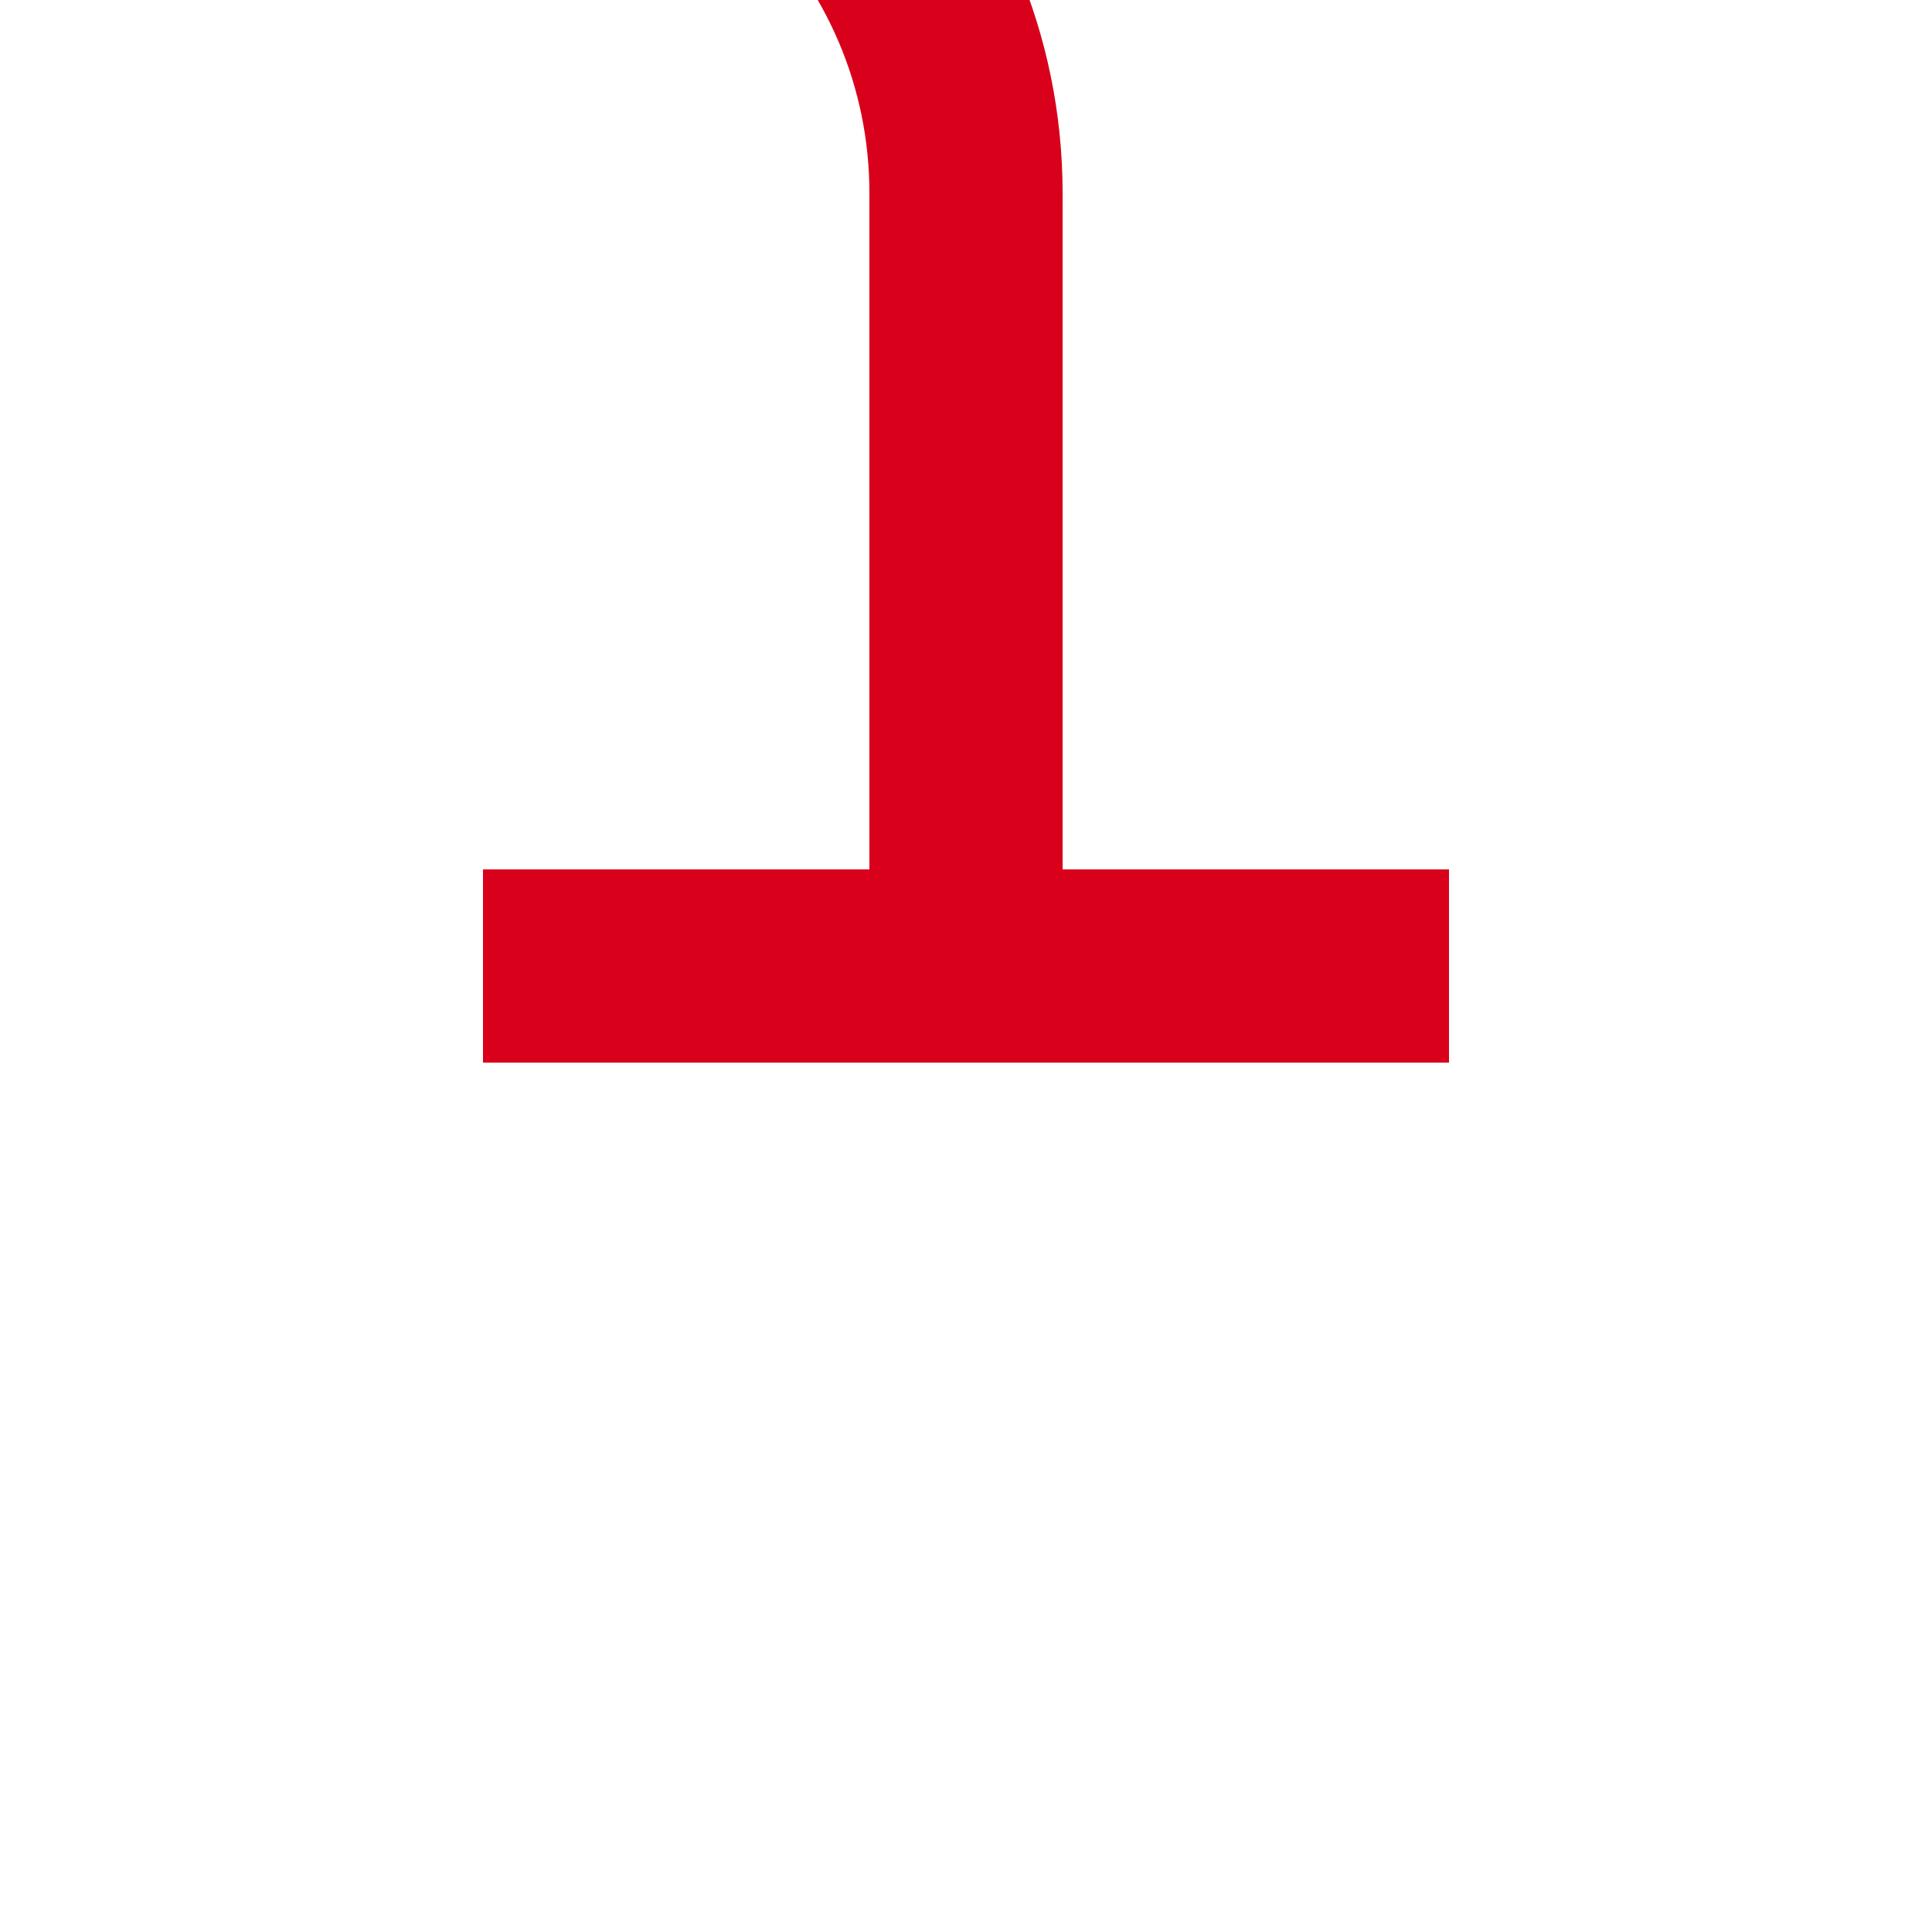
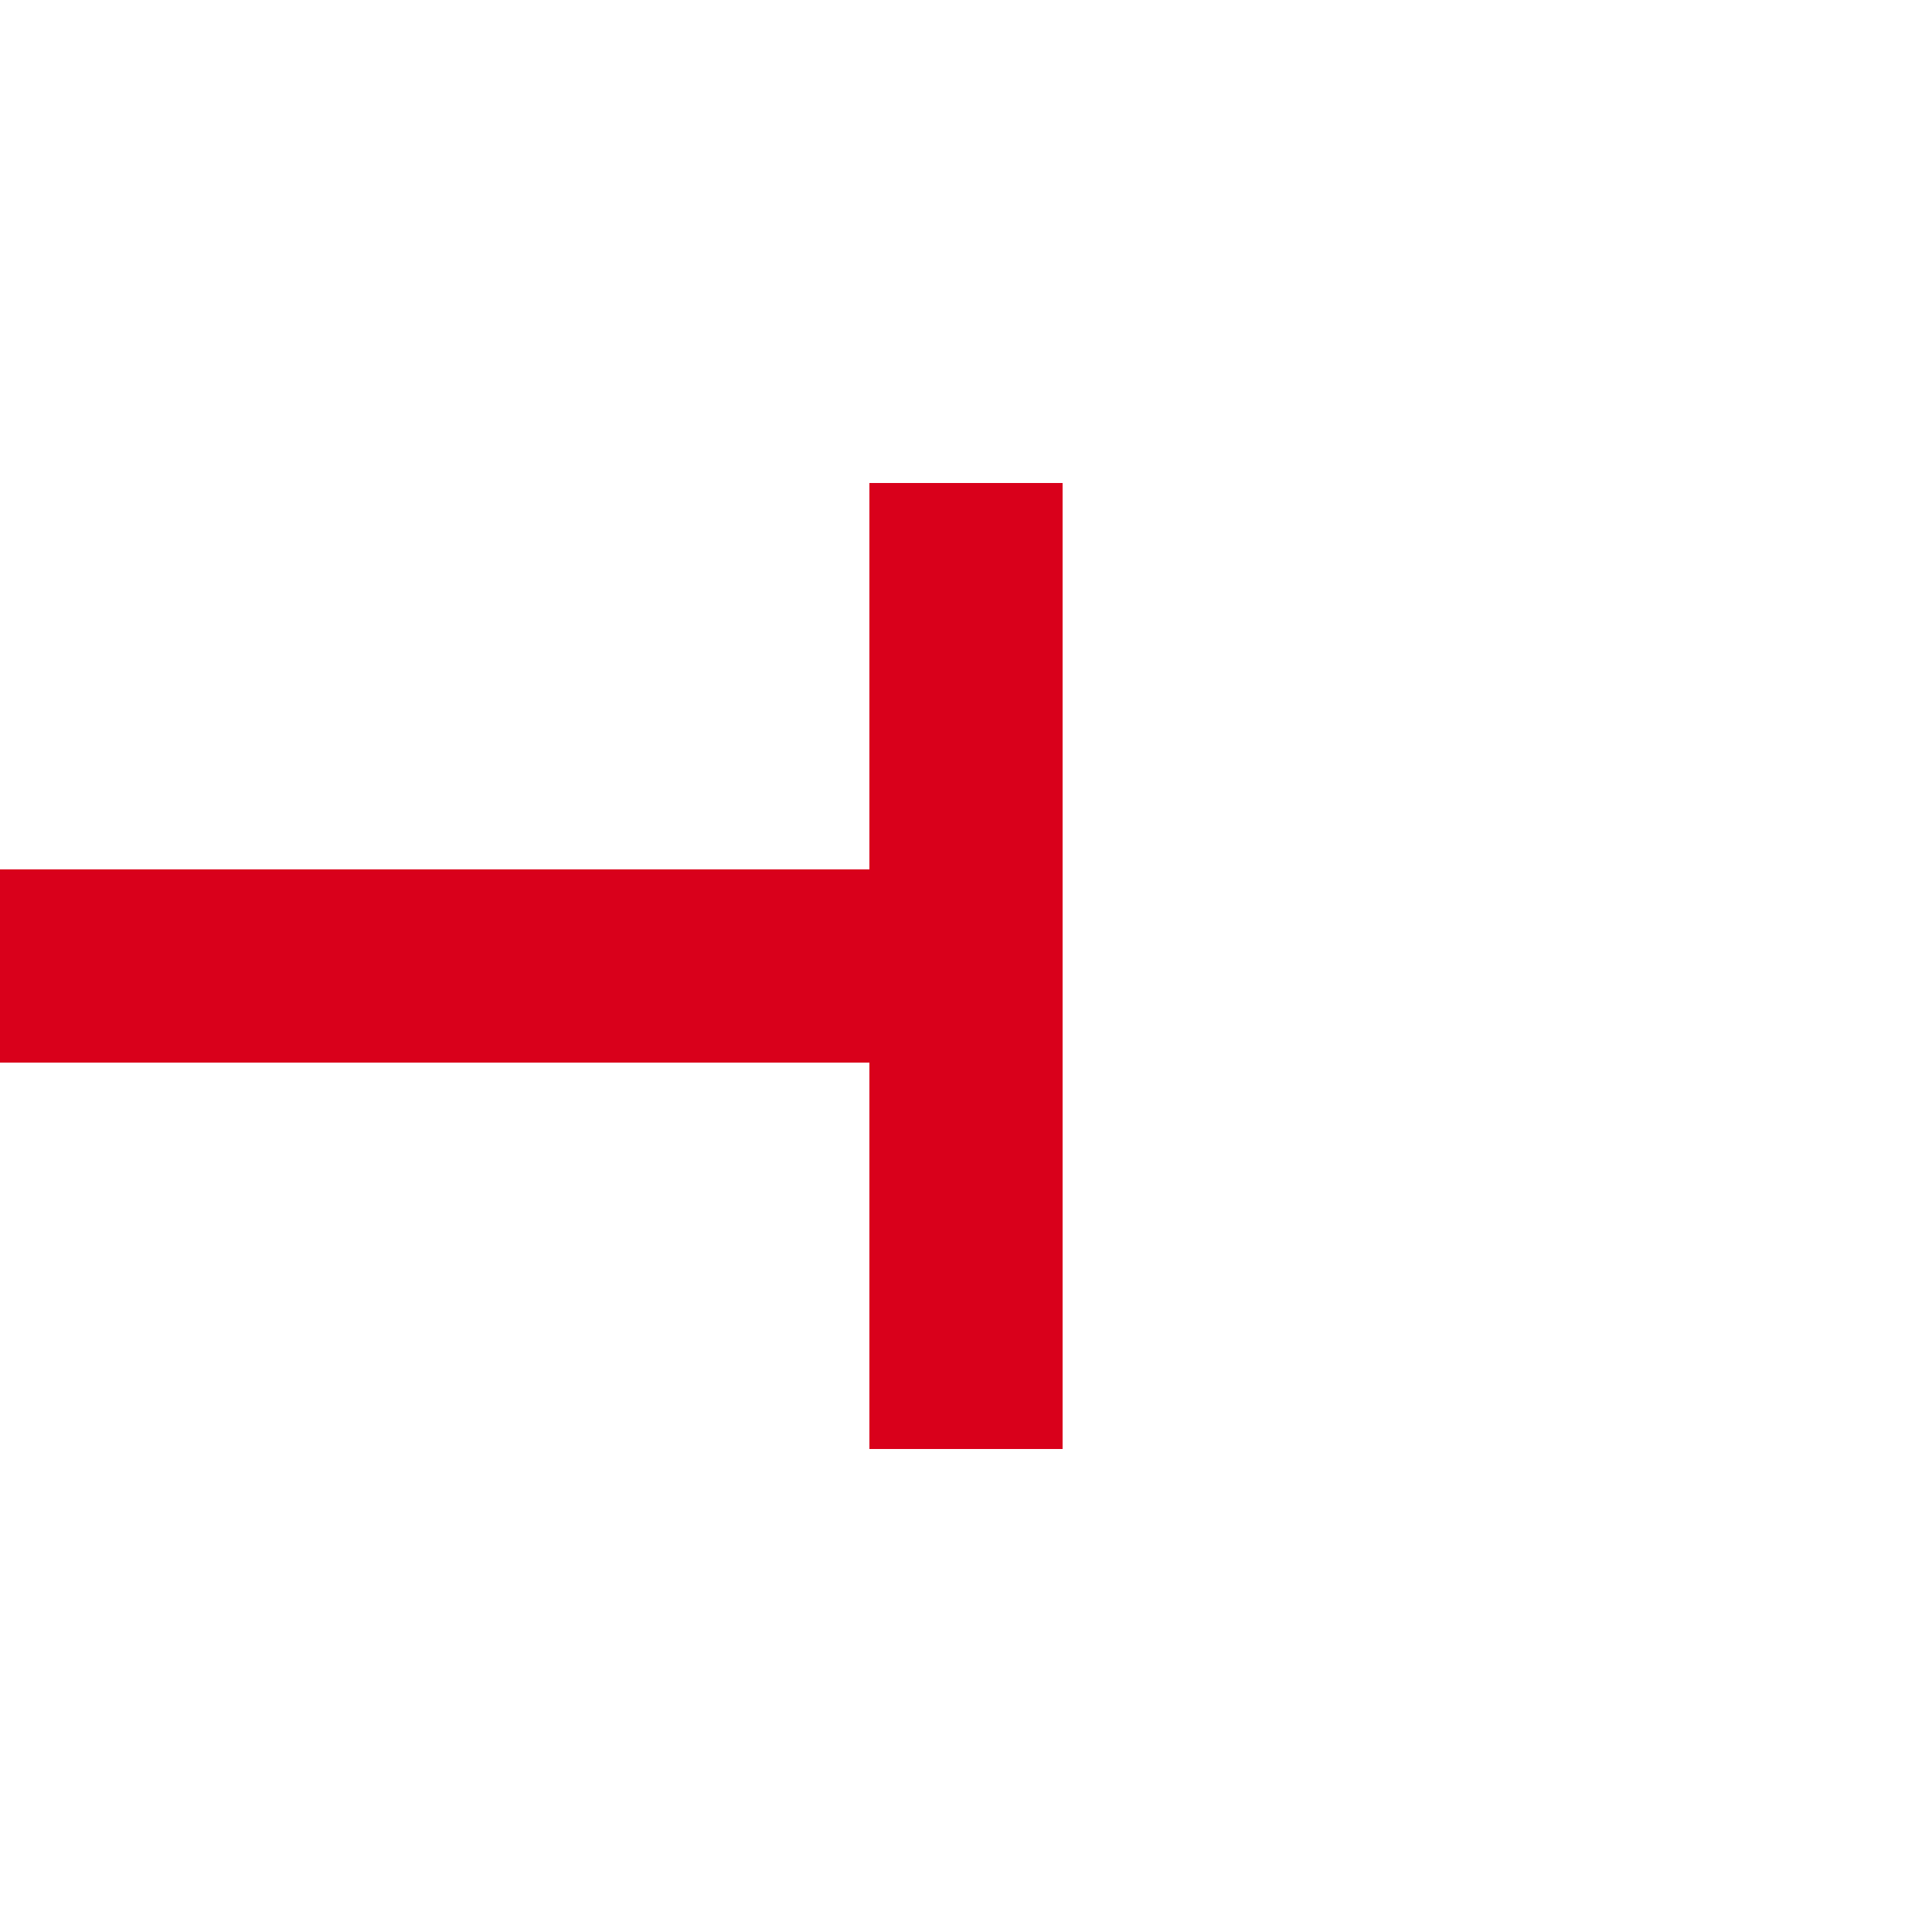
- <svg xmlns="http://www.w3.org/2000/svg" version="1.1" width="20px" height="20px" preserveAspectRatio="xMinYMid meet" viewBox="1052 2734  20 18">
-   <path d="M 155 2780  L 155 2735  A 5 5 0 0 1 160 2730 L 1057 2730  A 5 5 0 0 1 1062 2735 L 1062 2744  " stroke-width="2" stroke="#d9001b" fill="none" />
-   <path d="M 1067 2742  L 1057 2742  L 1057 2744  L 1067 2744  L 1067 2742  Z " fill-rule="nonzero" fill="#d9001b" stroke="none" />
+ <svg xmlns="http://www.w3.org/2000/svg" version="1.1" width="20px" height="20px" preserveAspectRatio="xMinYMid meet" viewBox="2738 2925  20 18">
+   <path d="M 2663 2958  L 2701 2958  A 5 5 0 0 0 2706 2953 L 2706 2939  A 5 5 0 0 1 2711 2934 L 2749 2934  " stroke-width="2" stroke="#d9001b" fill="none" />
+   <path d="M 2747 2929  L 2747 2939  L 2749 2939  L 2749 2929  L 2747 2929  Z " fill-rule="nonzero" fill="#d9001b" stroke="none" />
</svg>
